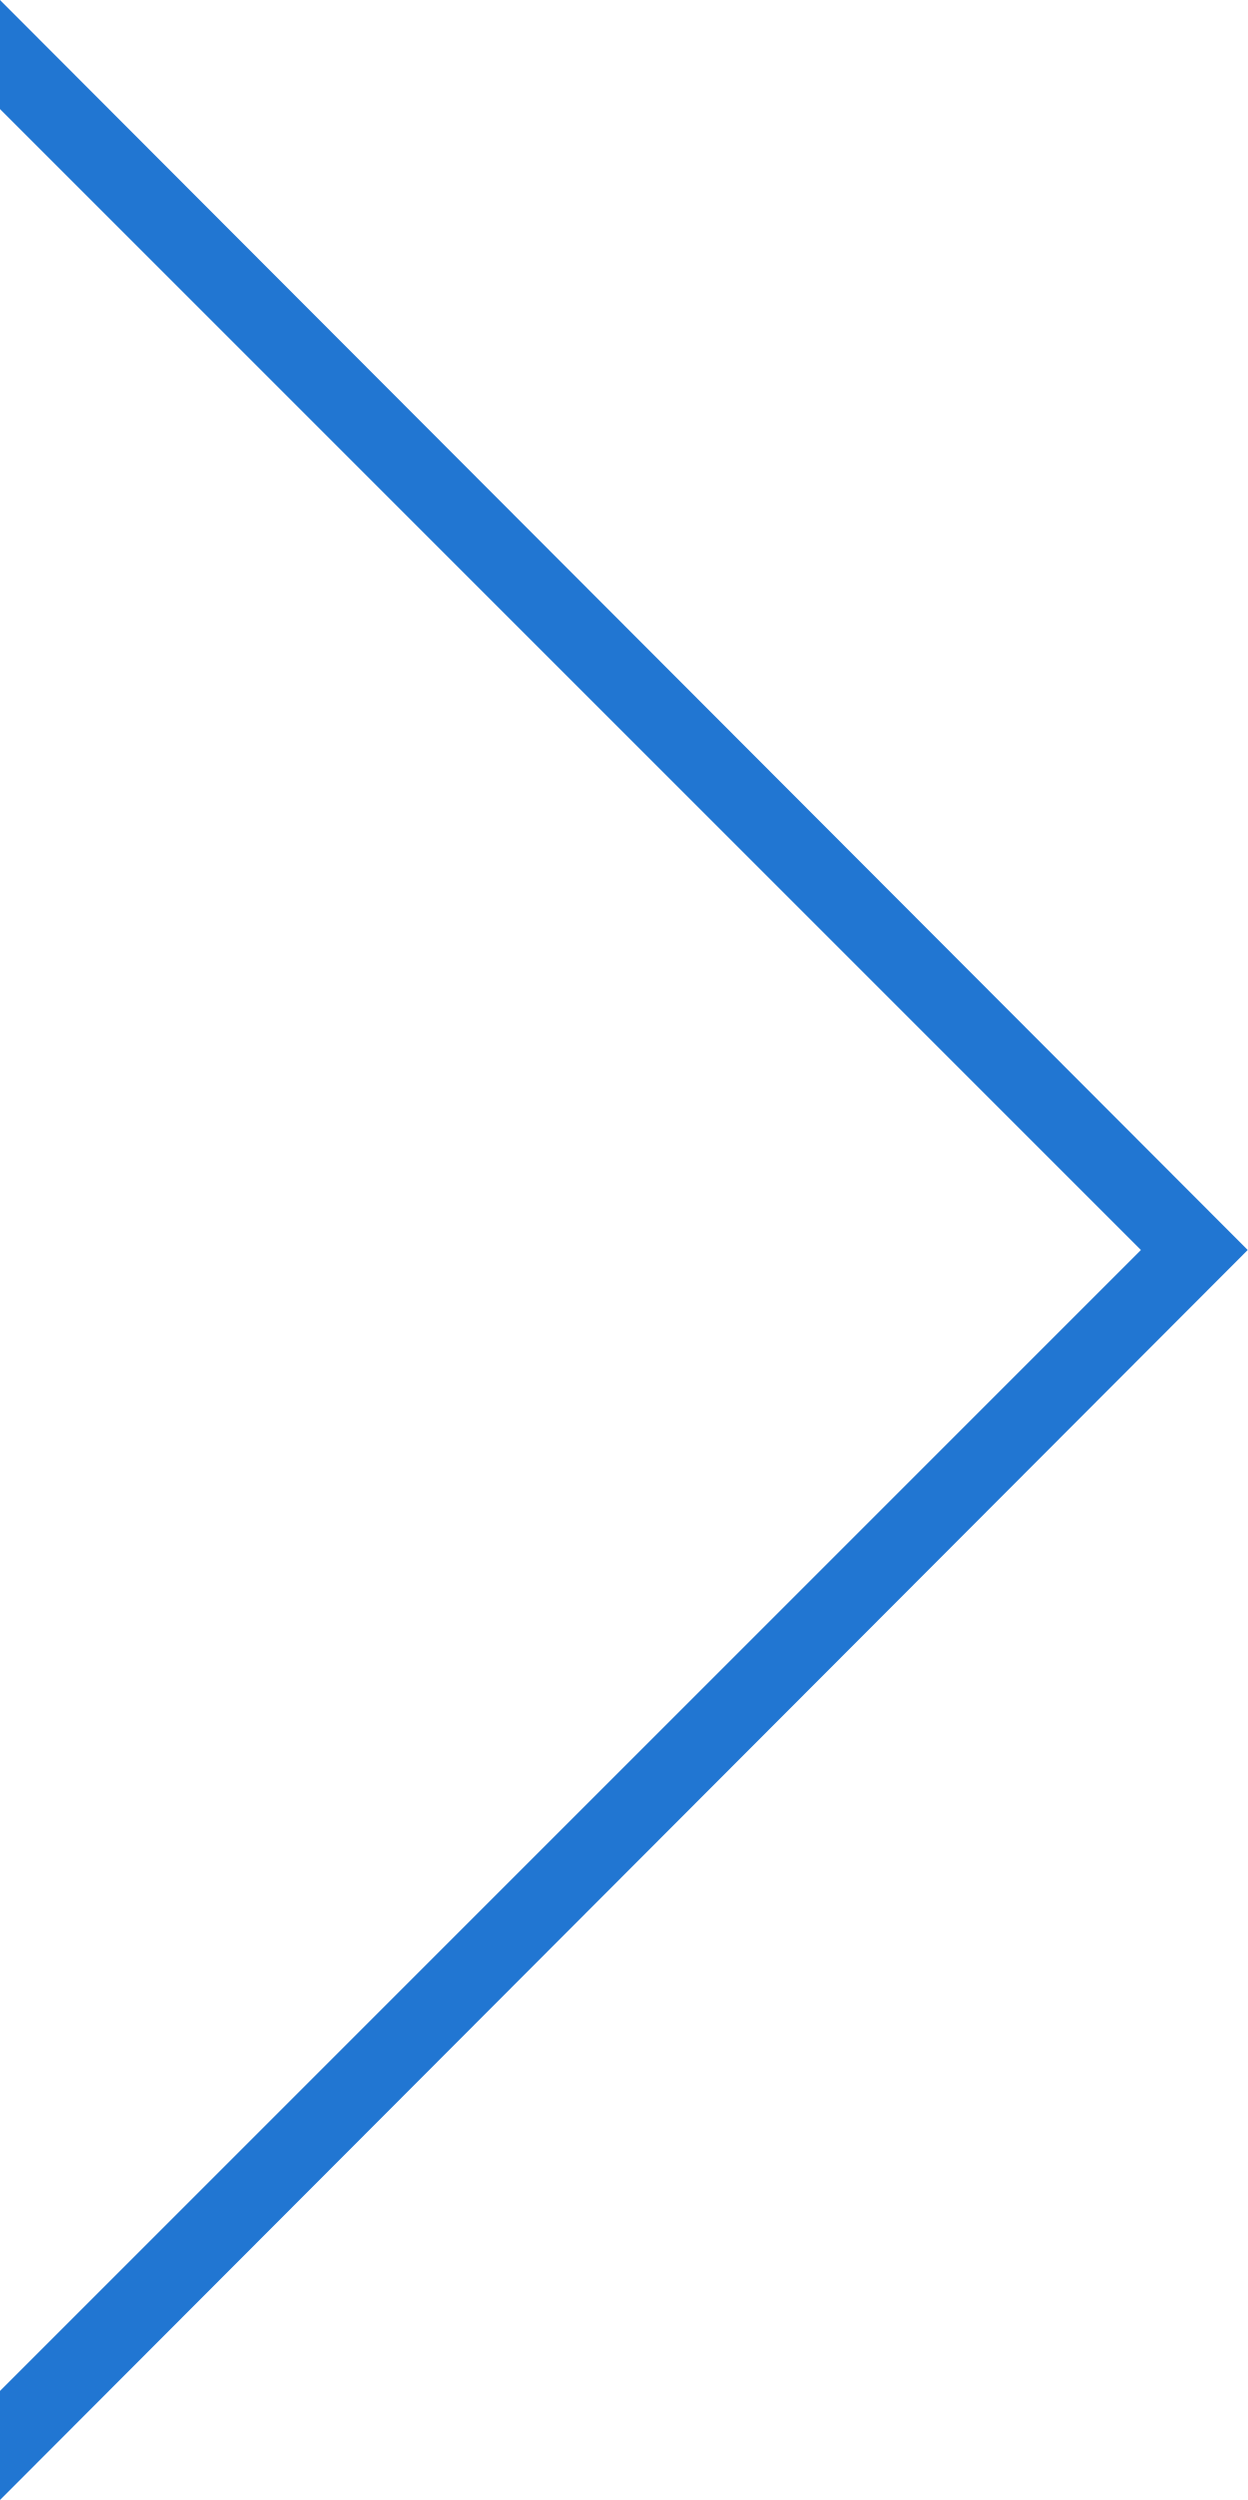
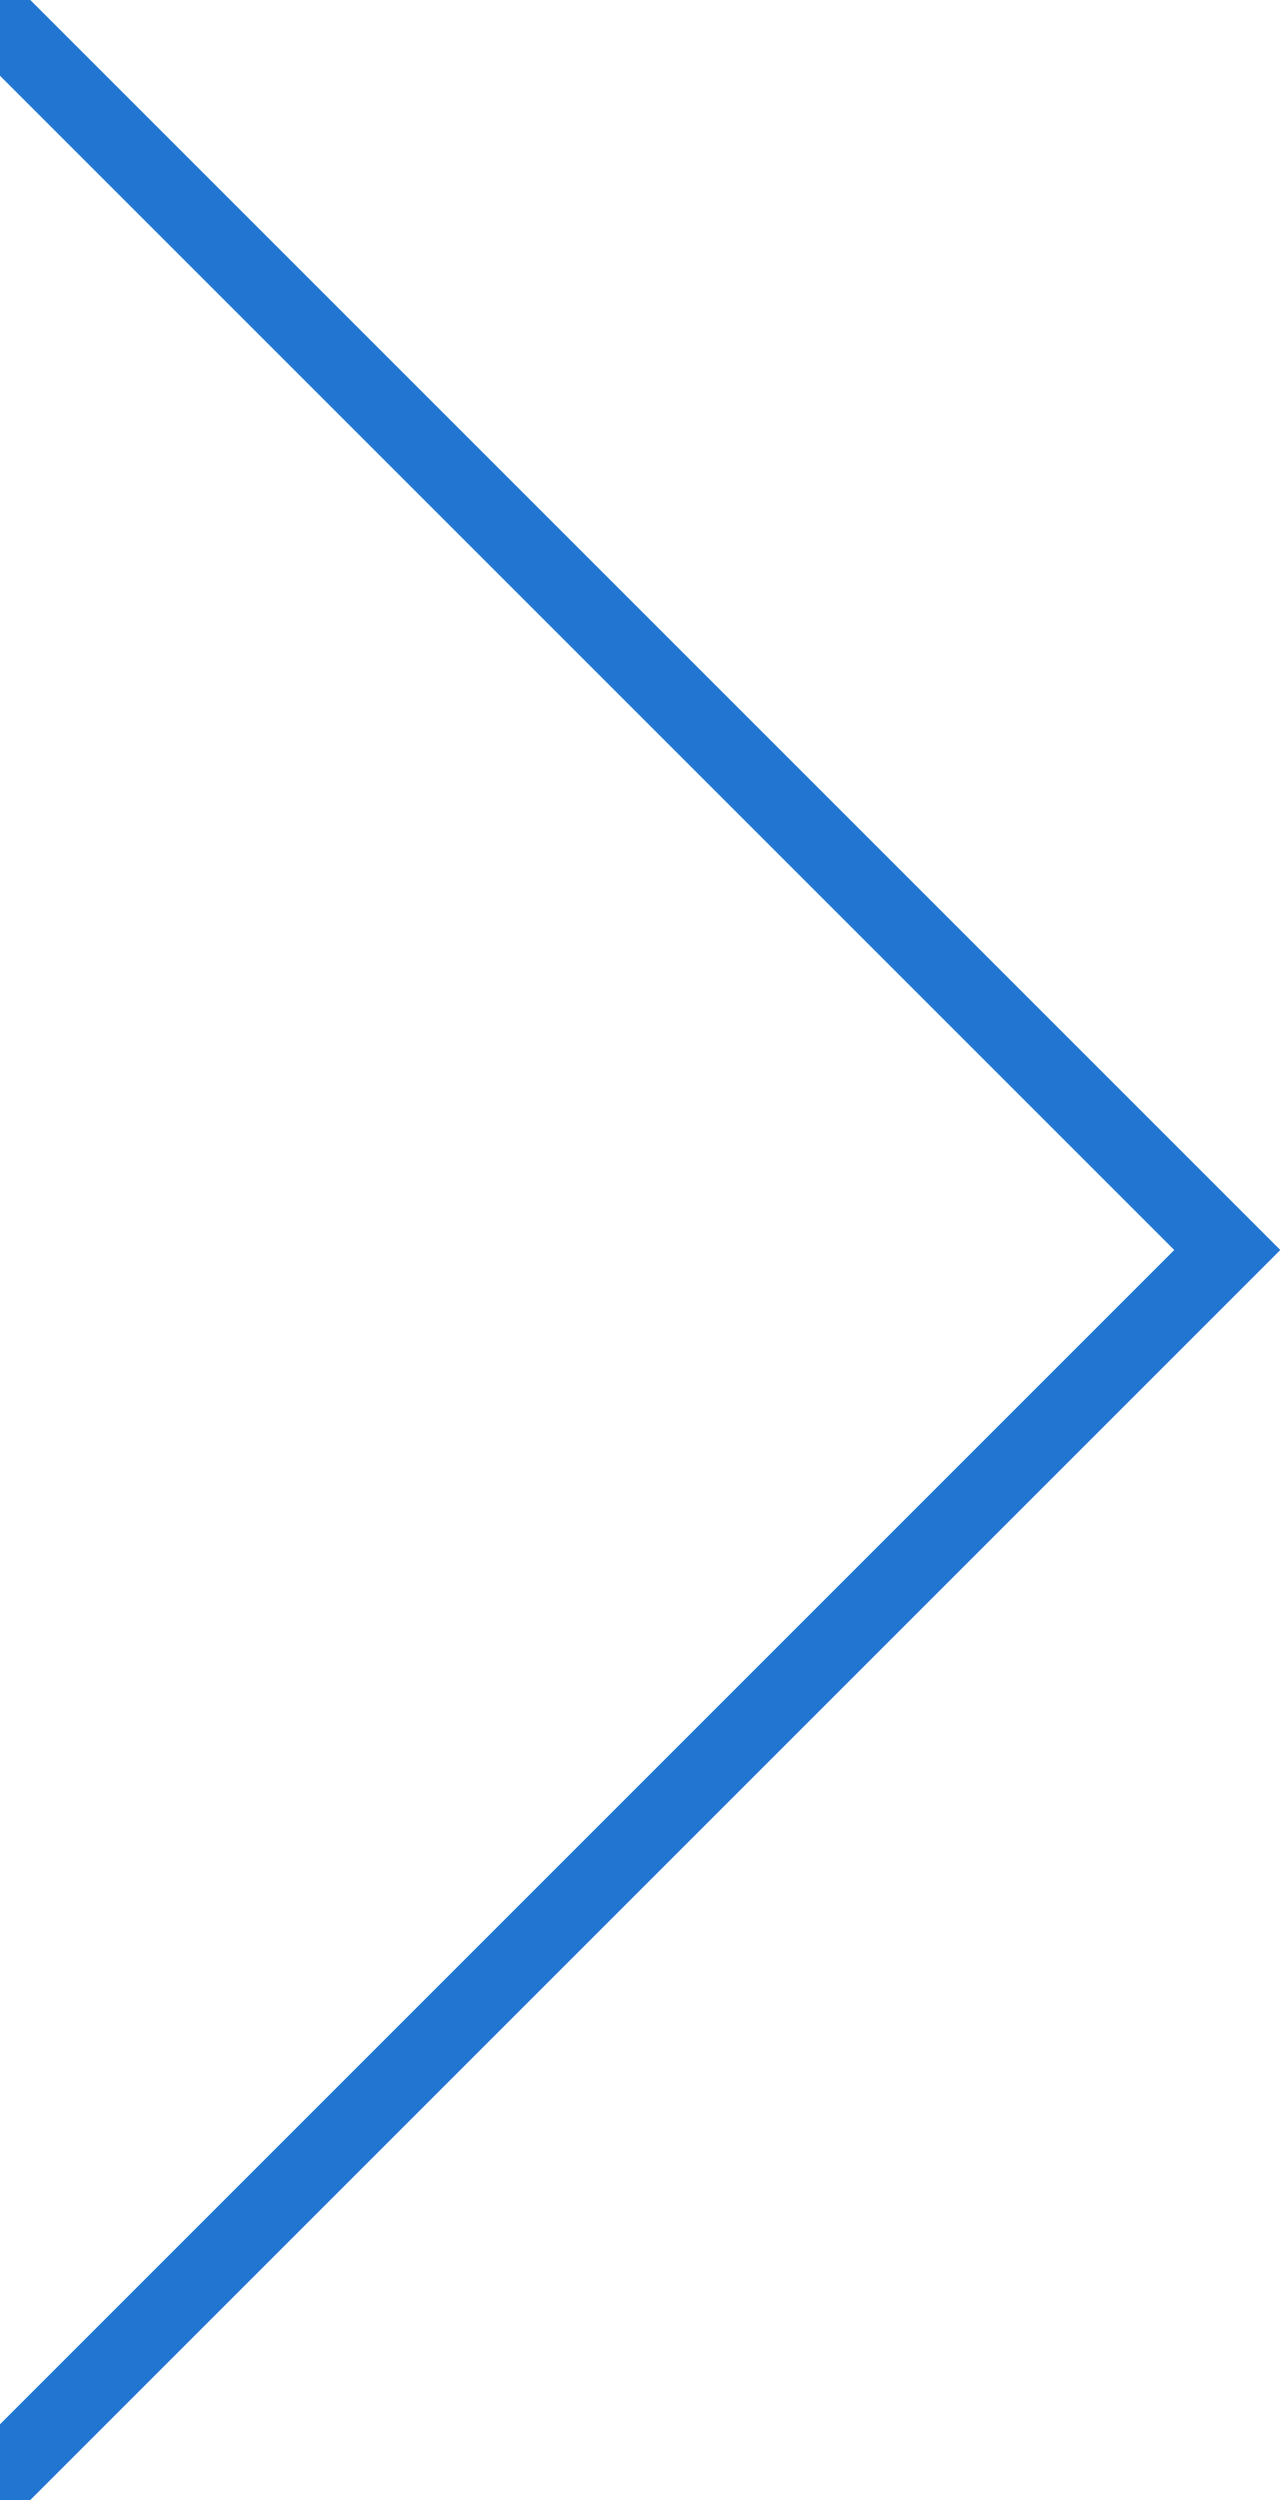
- <svg xmlns="http://www.w3.org/2000/svg" id="53960f46-7f4d-4101-8864-fe4b31885874" data-name="Layer 1" viewBox="0 0 16.47 33">
-   <path d="M15.06,16.5" style="fill:none" />
-   <polygon points="16.47 16.5 0 0 0 1.44 15.06 16.5 0 31.56 0 33 16.47 16.5" style="fill:#2176d2" />
+ <svg xmlns="http://www.w3.org/2000/svg" version="1.1" id="_x35_117fe00-7d3a-4607-969d-44b6767c31c9" x="0px" y="0px" viewBox="0 0 16.9 33" style="enable-background:new 0 0 16.9 33;" xml:space="preserve">
+   <style type="text/css">
+ 	.st0{fill:#2176D2;}
+ </style>
+   <polygon class="st0" points="0.4,0 0,0 0,1 15.5,16.5 0,32 0,33 0.4,33 16.9,16.5 " />
</svg>
